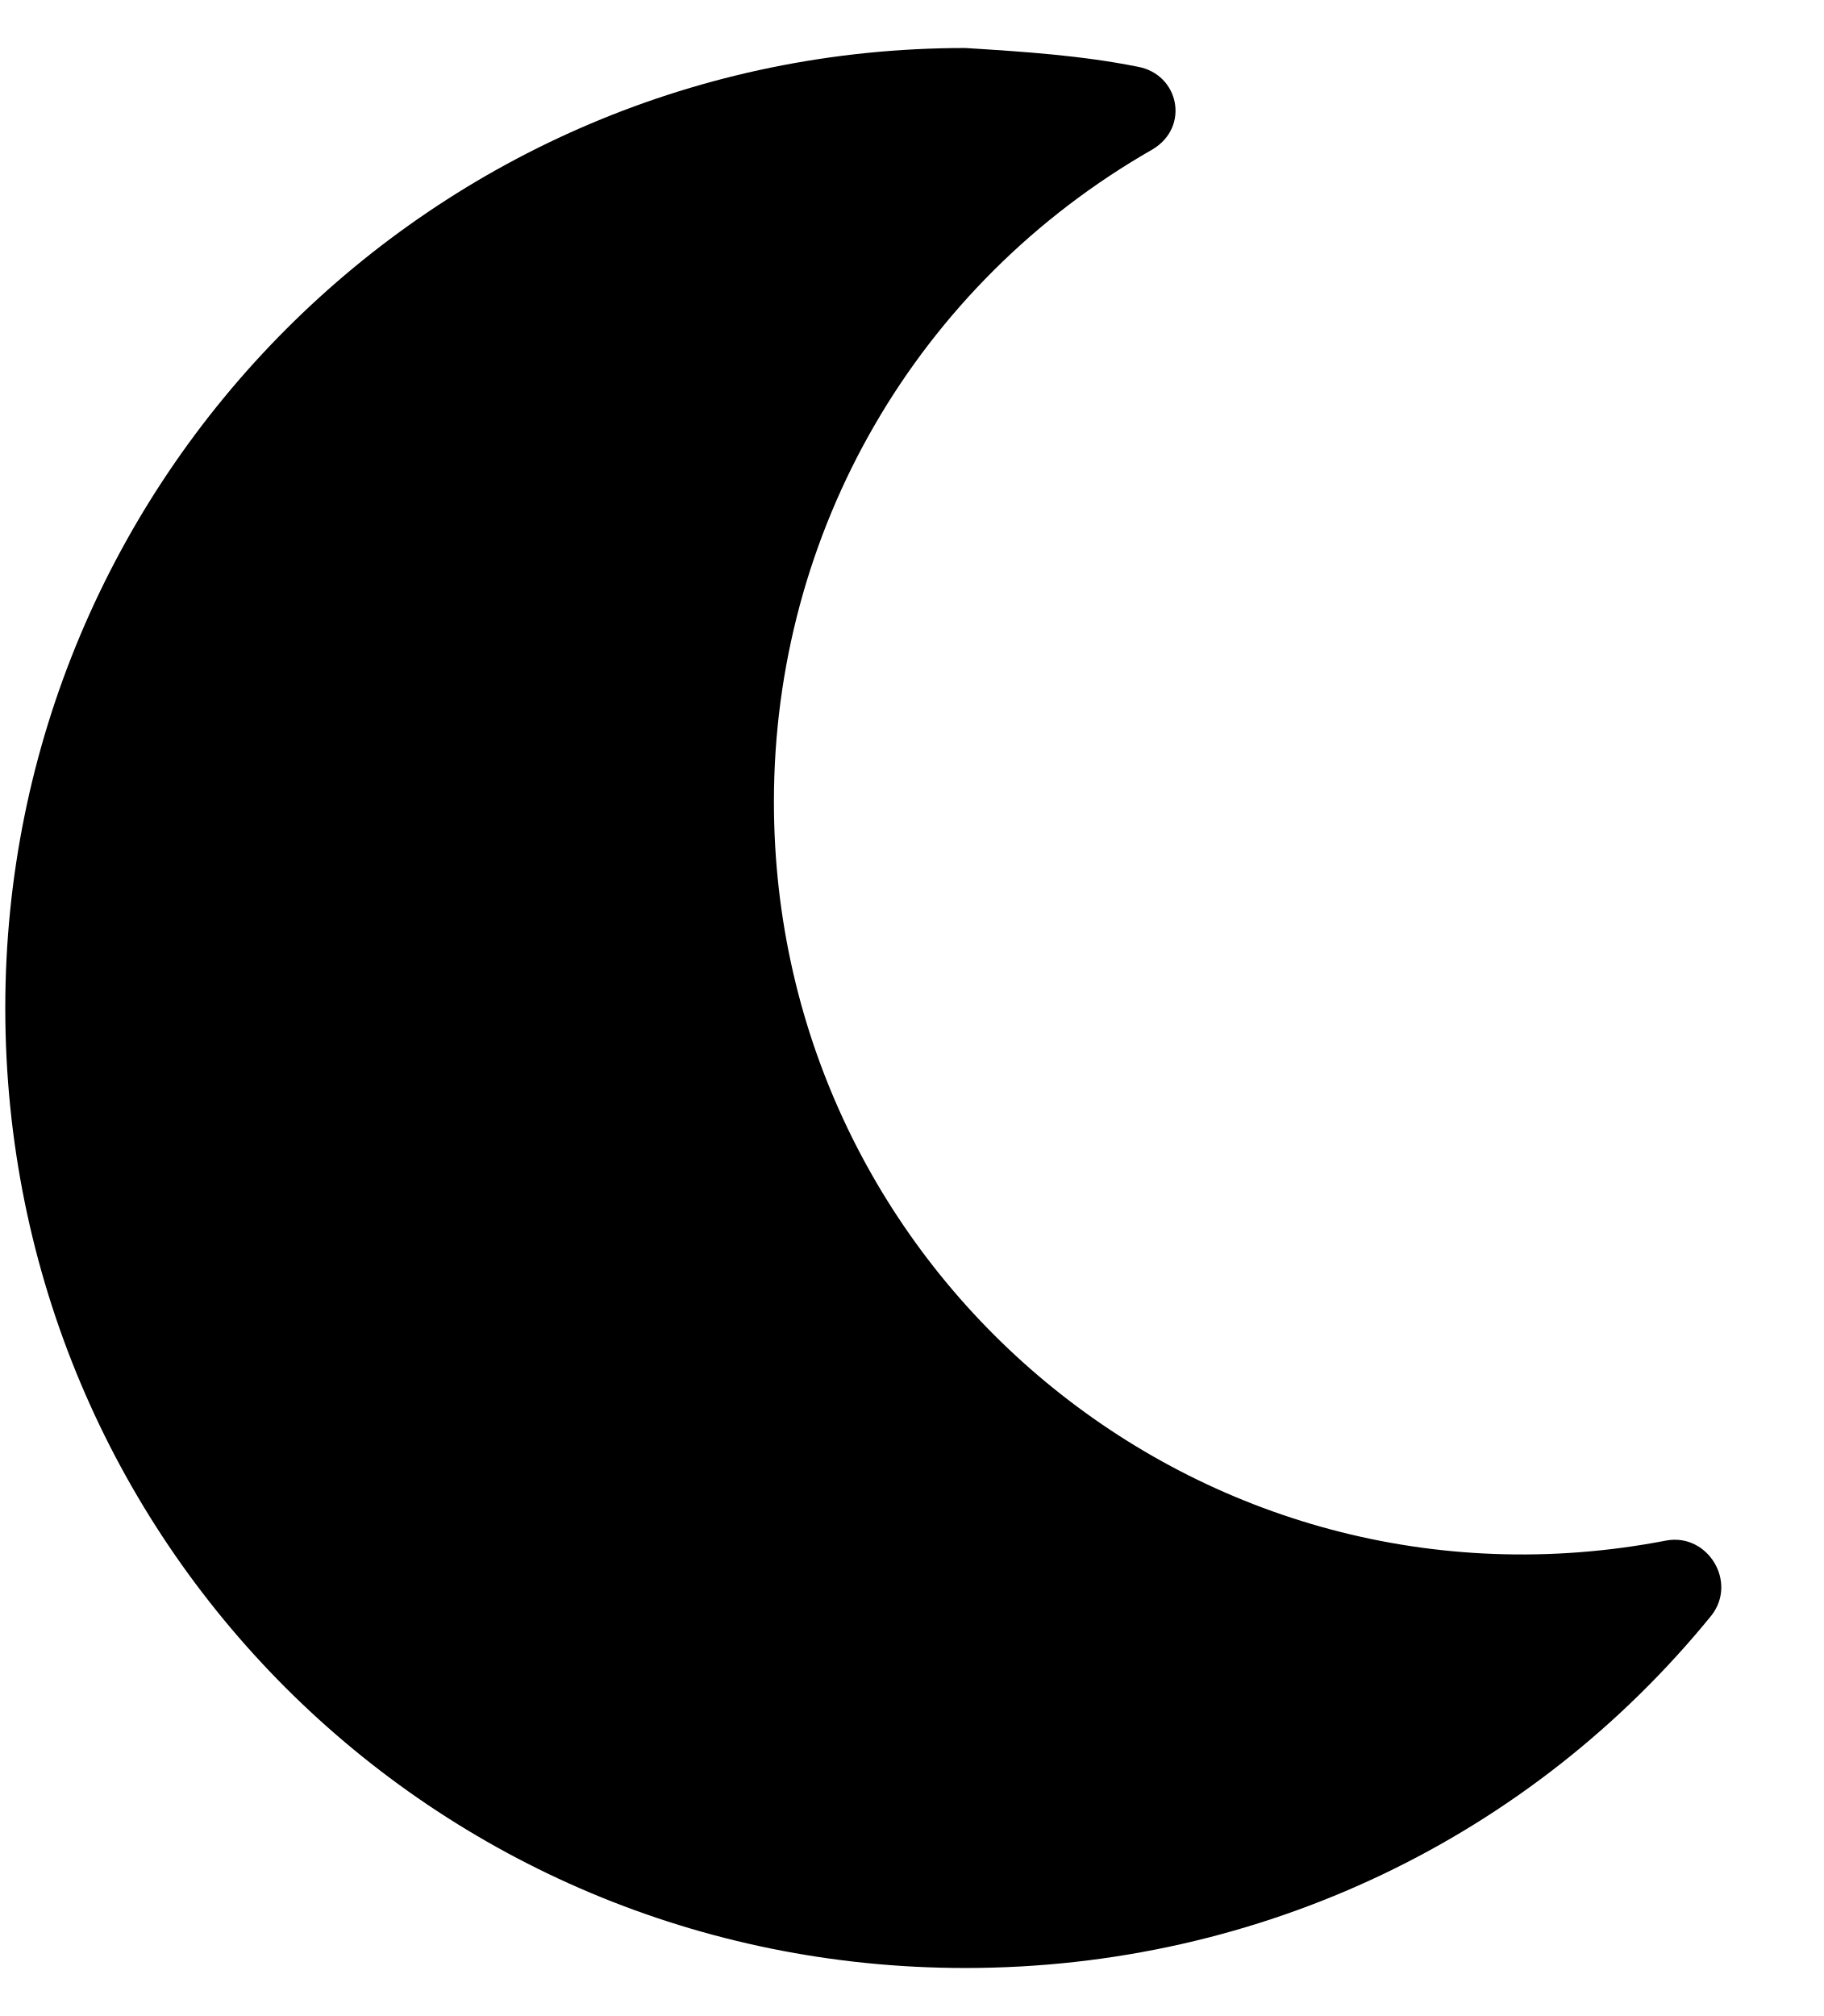
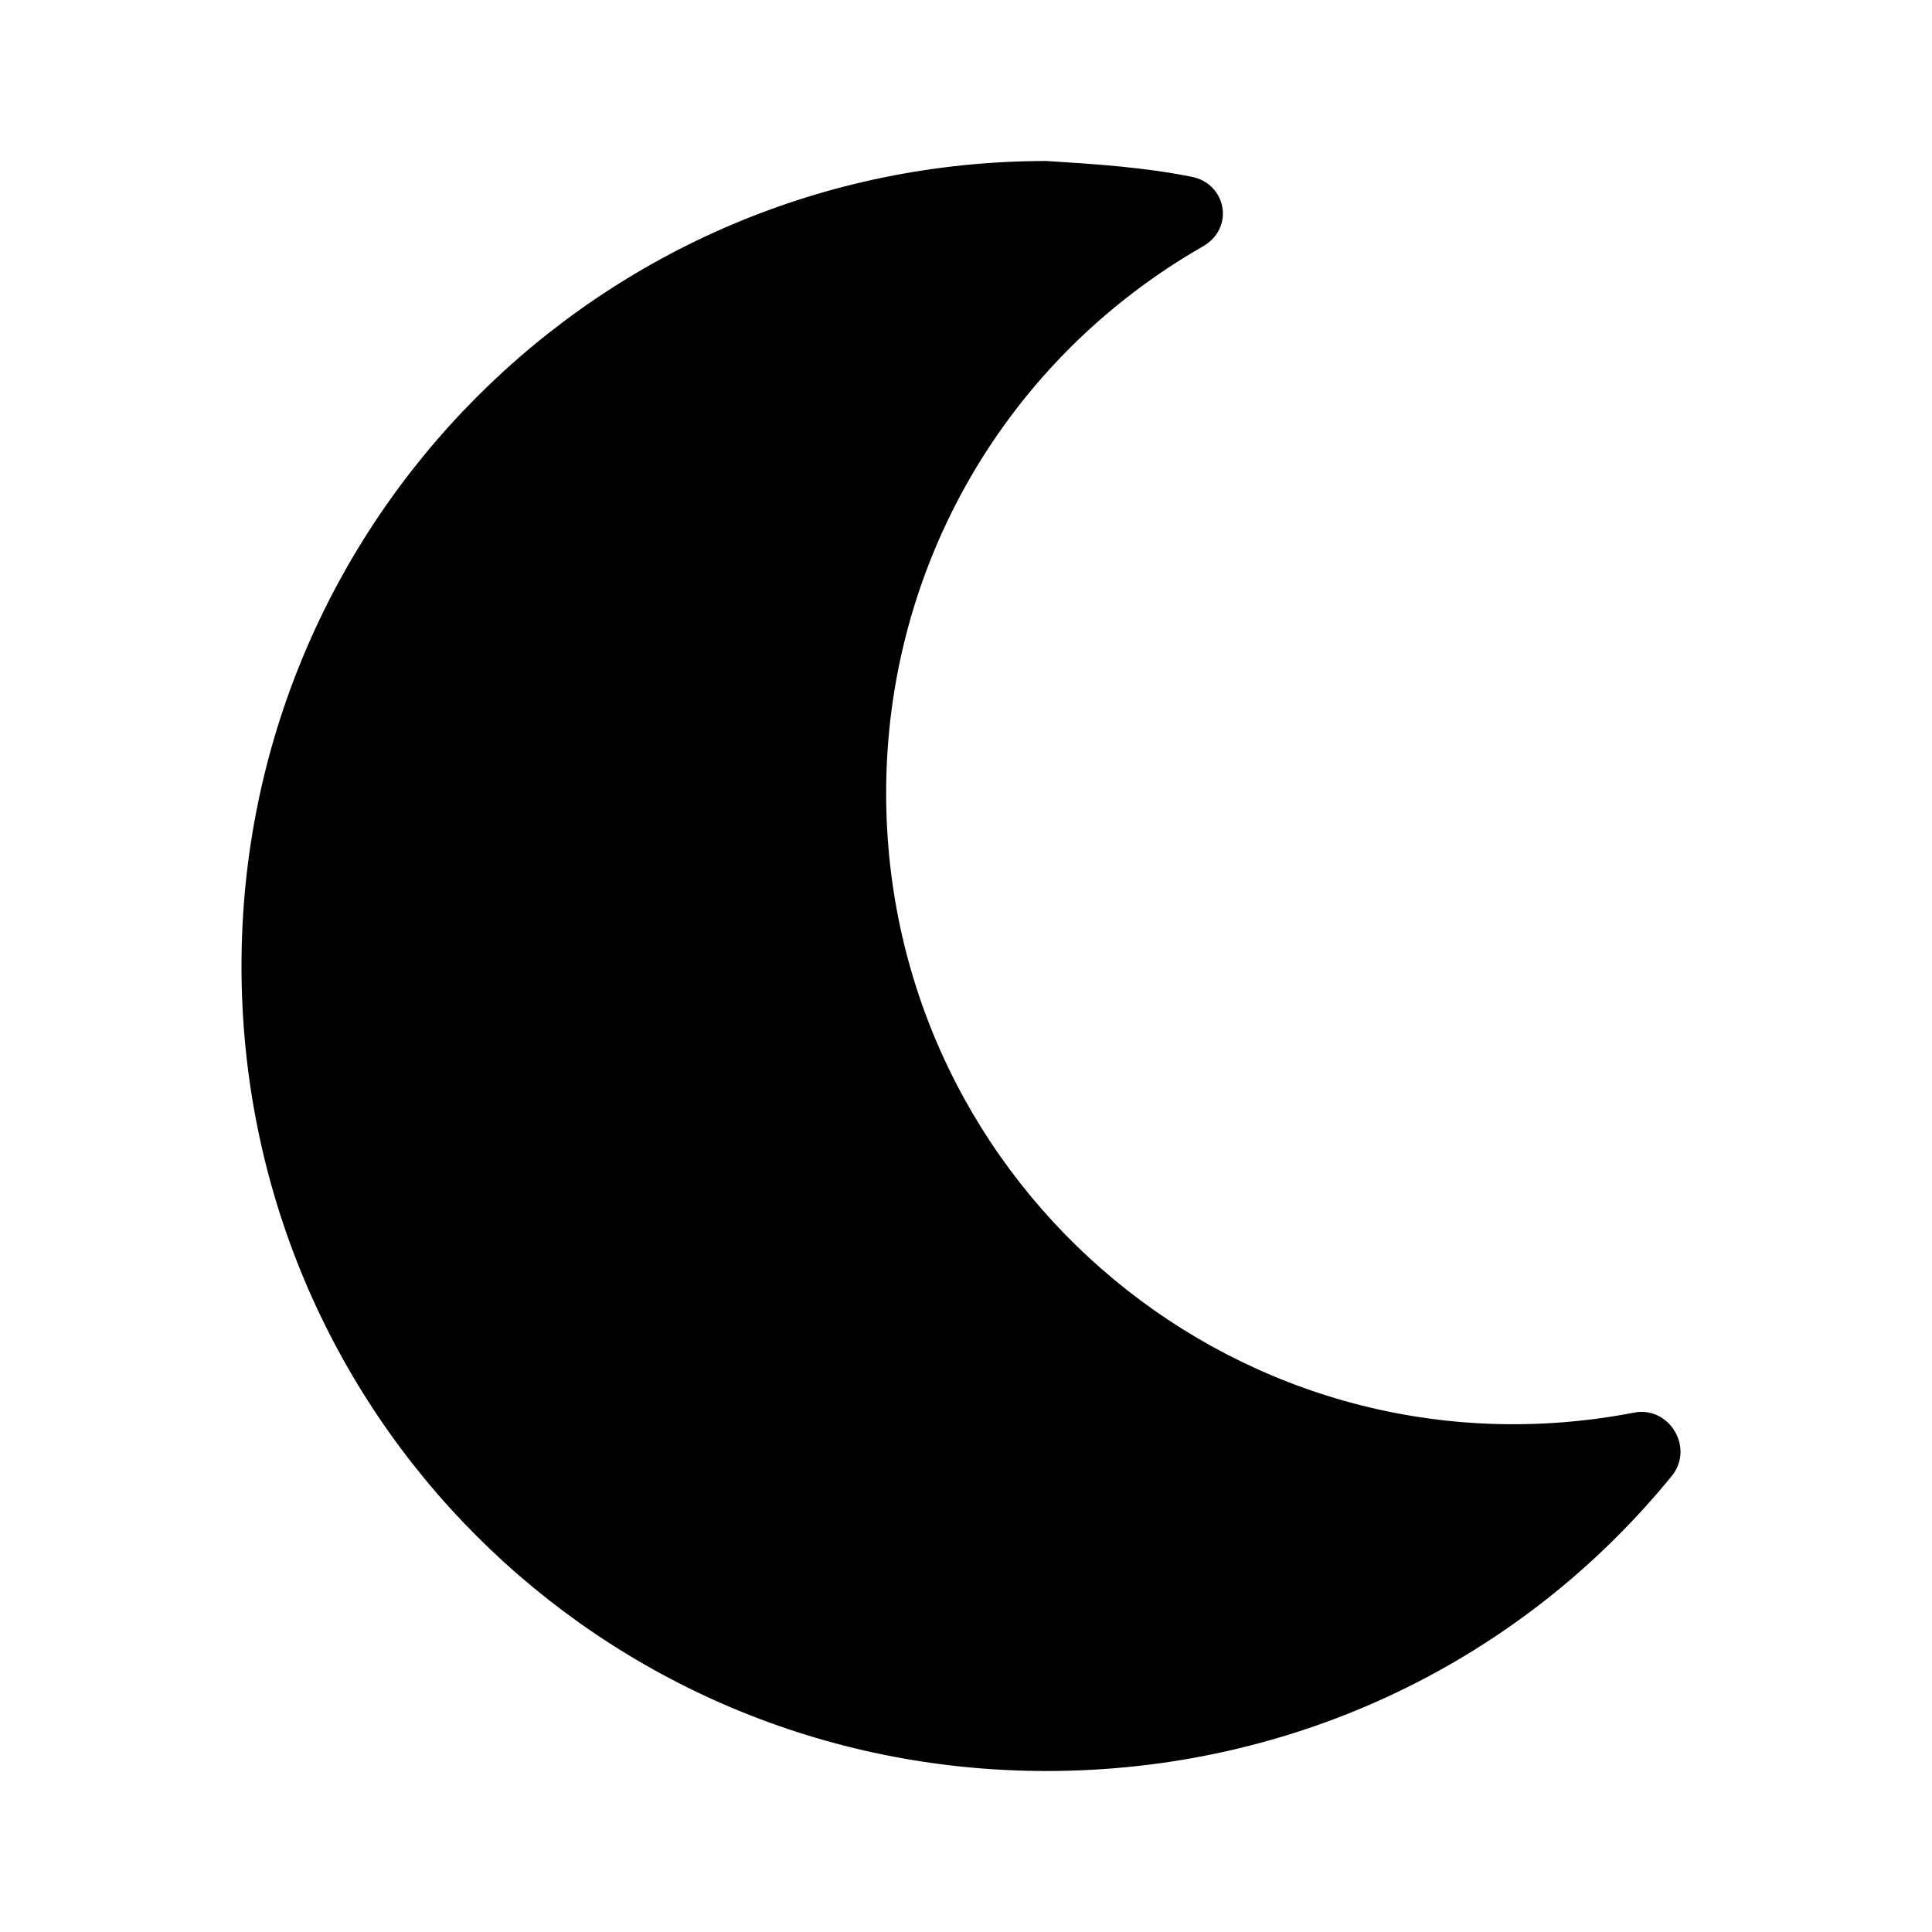
- <svg xmlns="http://www.w3.org/2000/svg" width="19" height="21" viewBox="0 0 19 21" fill="none">
-   <path d="M10.055 20.5C13.141 20.5 15.953 19.133 17.828 16.828C18.102 16.477 17.789 15.969 17.359 16.047C12.516 16.984 8.062 13.273 8.062 8.352C8.062 5.539 9.547 2.961 12.008 1.555C12.398 1.32 12.281 0.773 11.852 0.695C11.266 0.578 10.68 0.539 10.055 0.5C4.508 0.5 0.055 4.992 0.055 10.5C0.055 16.047 4.508 20.5 10.055 20.5Z" fill="currentColor" />
+ <svg xmlns="http://www.w3.org/2000/svg" width="24" height="24" viewBox="0 0 24 24" fill="none">
+   <path d="M13 22C16.086 22 18.898 20.633 20.773 18.328C21.047 17.977 20.734 17.469 20.305 17.547C15.461 18.484 11.008 14.773 11.008 9.852C11.008 7.039 12.492 4.461 14.953 3.055C15.344 2.82 15.227 2.273 14.797 2.195C14.211 2.078 13.625 2.039 13 2C7.453 2 3 6.492 3 12C3 17.547 7.453 22 13 22Z" fill="currentColor" />
</svg>
